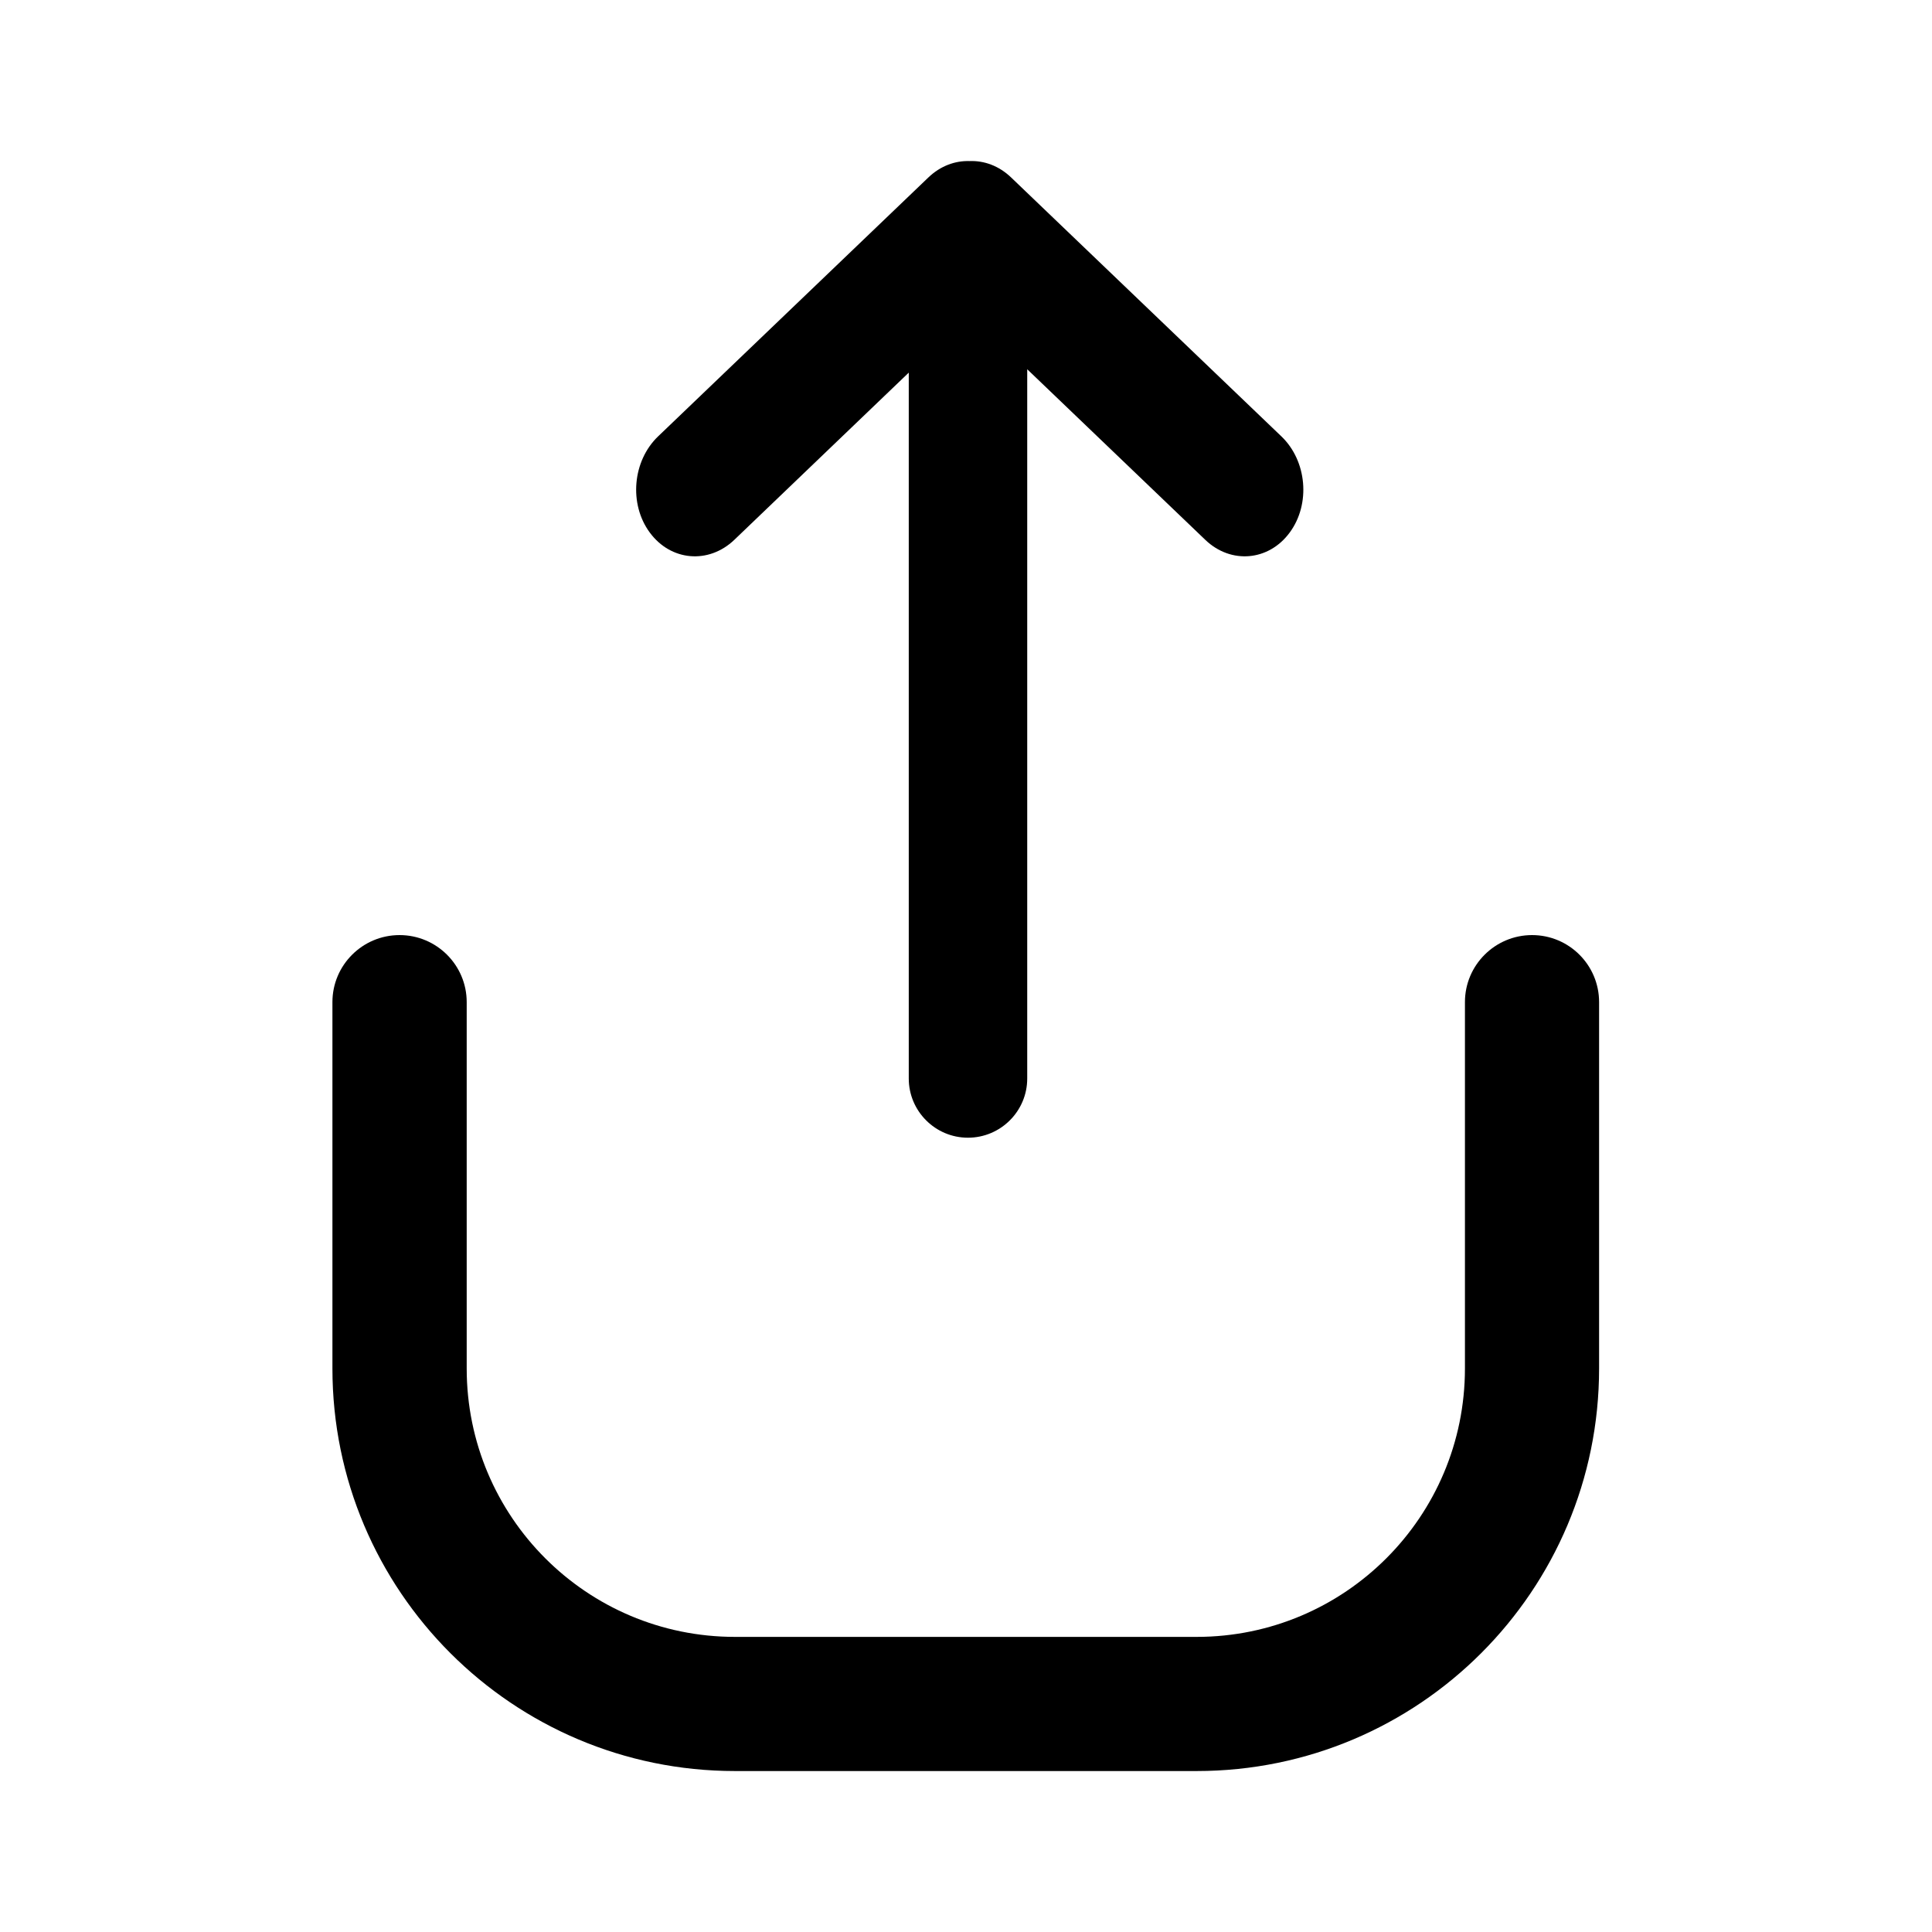
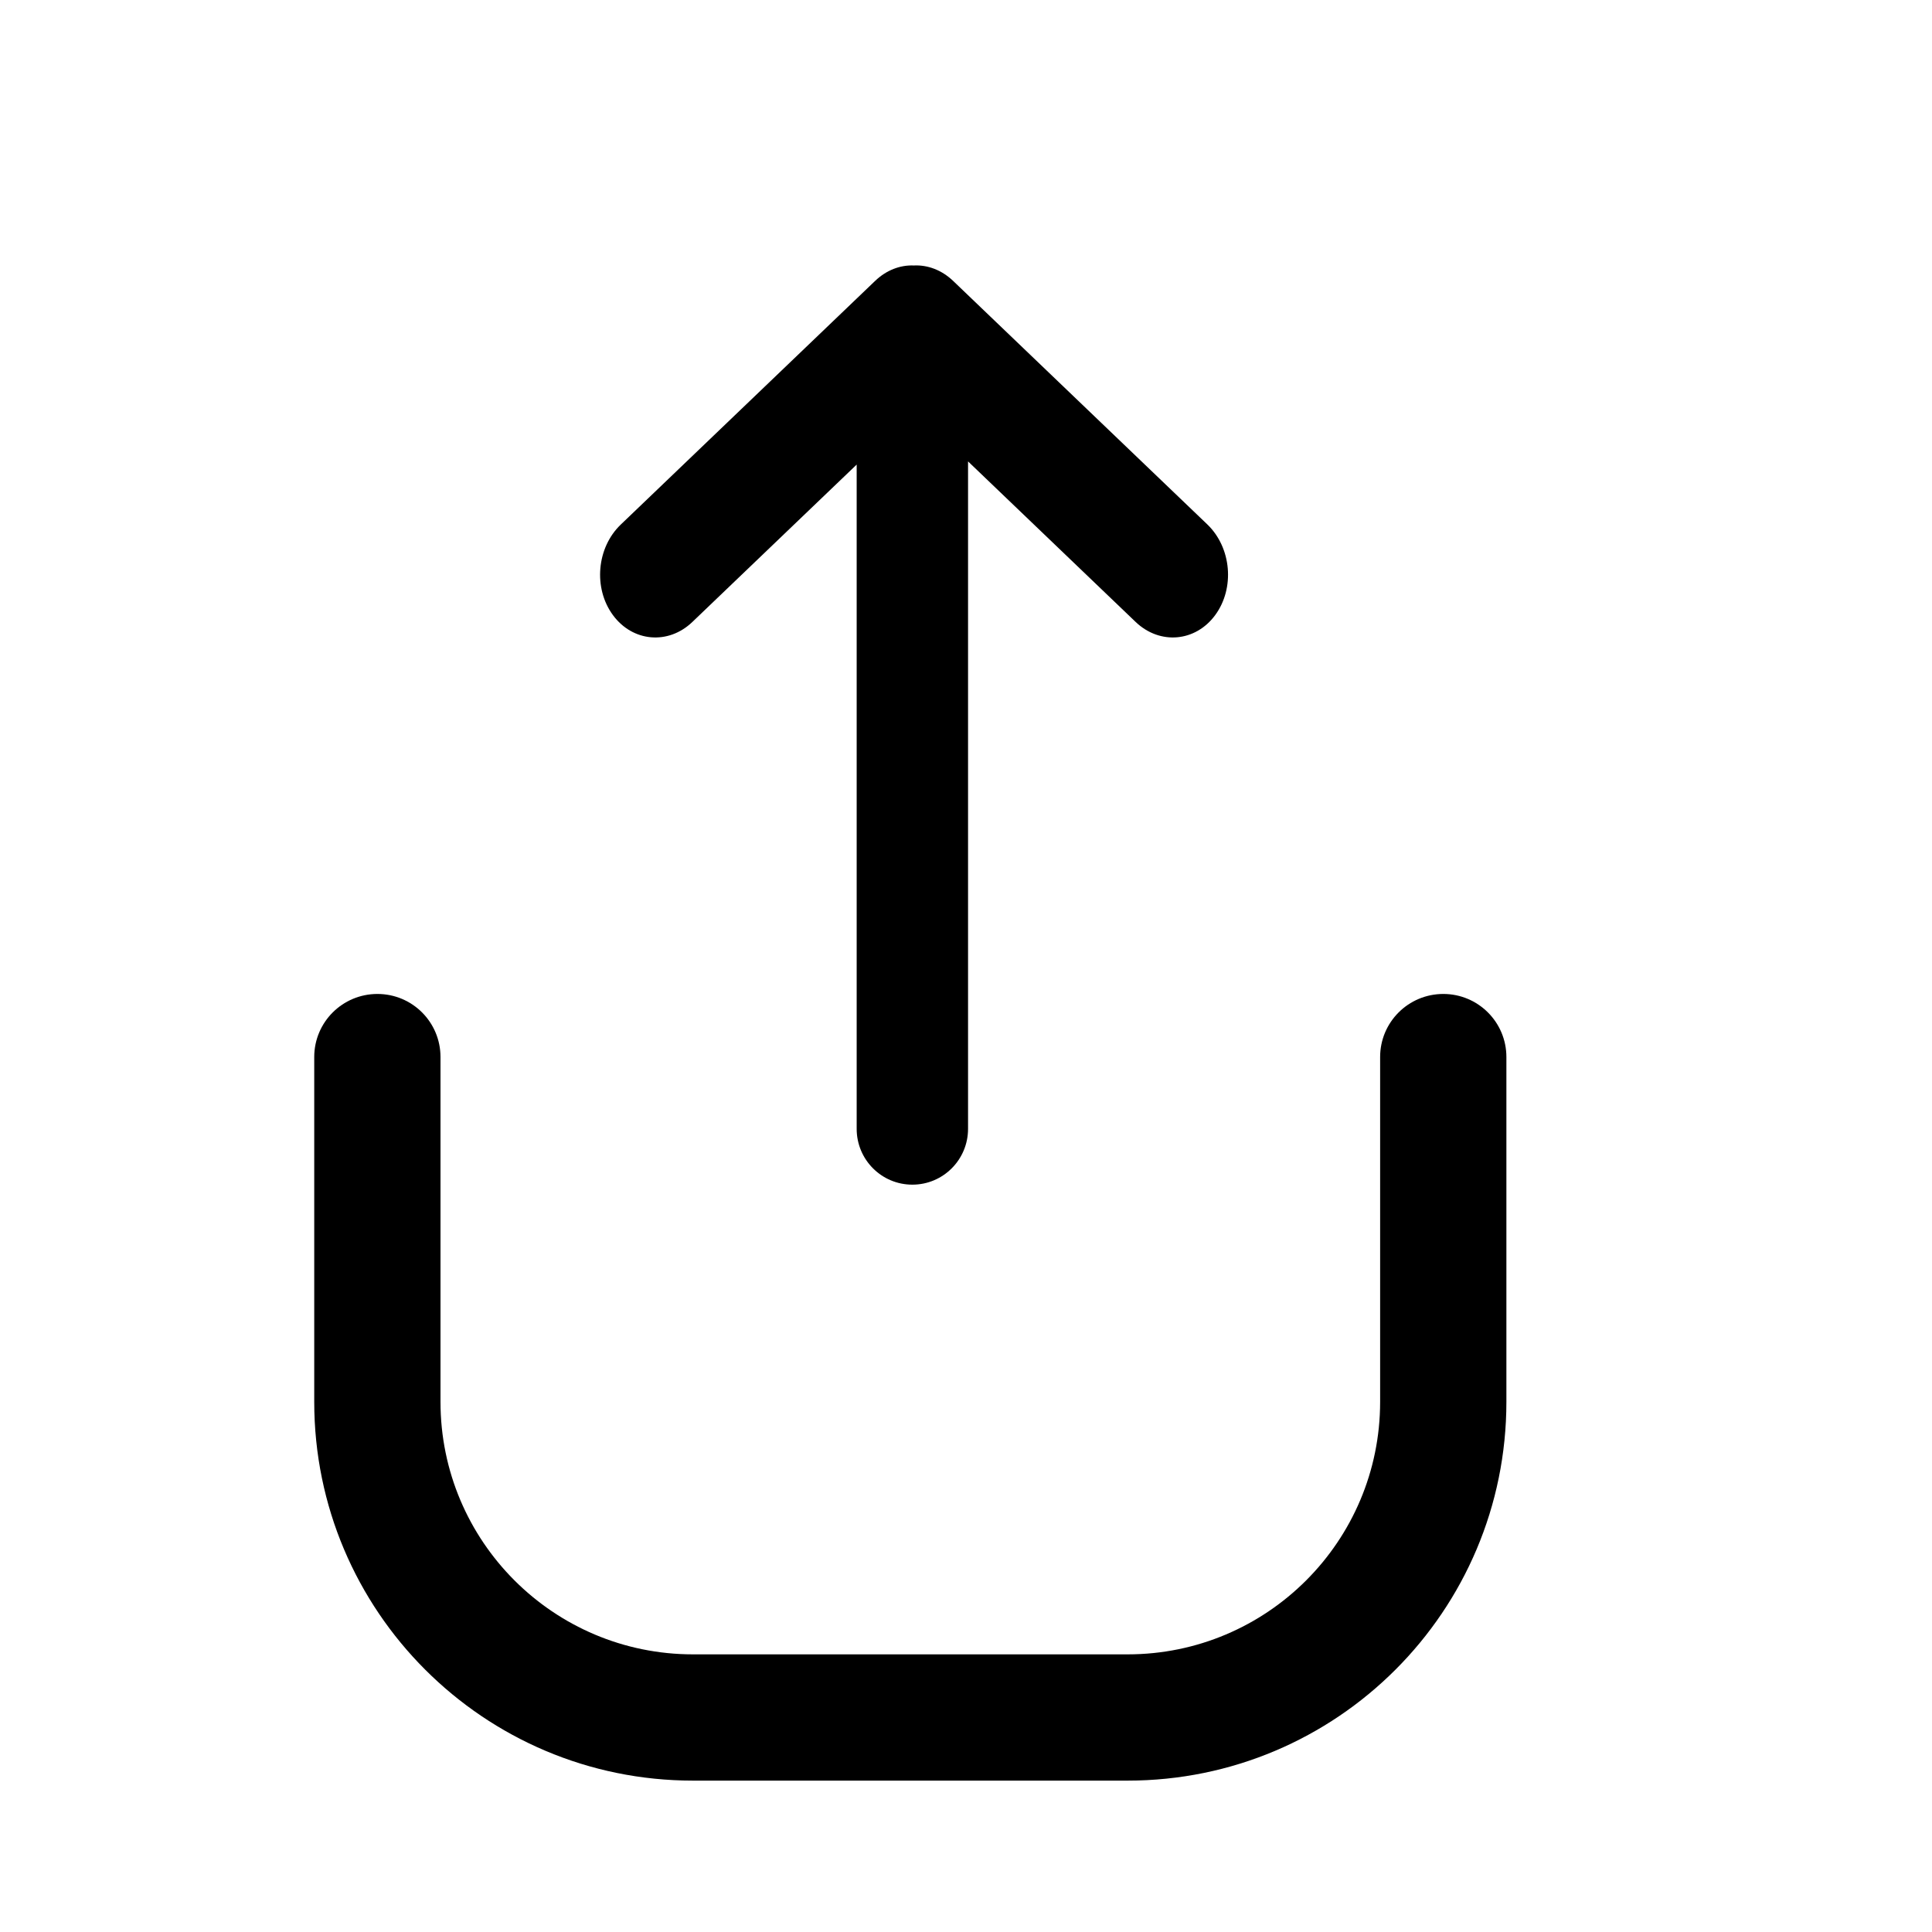
- <svg xmlns="http://www.w3.org/2000/svg" width="16" height="16" viewBox="0 0 16 16" fill="none">
-   <rect width="16" height="16" fill="none" />
-   <path d="M5.45 3.614C5.238 3.817 5.207 4.174 5.381 4.41C5.555 4.647 5.868 4.674 6.081 4.471L7.526 3.086V8.932C7.526 9.202 7.746 9.422 8.016 9.422C8.287 9.422 8.507 9.202 8.507 8.932L8.507 3.058L9.982 4.471C10.194 4.674 10.507 4.647 10.681 4.41C10.855 4.174 10.824 3.817 10.612 3.614L8.374 1.47C8.273 1.373 8.15 1.329 8.029 1.334C7.91 1.33 7.788 1.374 7.688 1.47L5.45 3.614Z" fill="black" />
-   <path d="M2.753 8.299C2.753 7.993 3.002 7.744 3.309 7.744C3.616 7.744 3.865 7.993 3.865 8.299V11.333C3.865 12.561 4.859 13.556 6.087 13.556H9.91C11.137 13.556 12.132 12.561 12.132 11.333V8.299C12.132 7.993 12.381 7.744 12.688 7.744C12.995 7.744 13.243 7.993 13.243 8.299V11.333C13.243 13.174 11.751 14.667 9.91 14.667H6.087C4.246 14.667 2.753 13.174 2.753 11.333V8.299Z" fill="black" />
+ <svg xmlns="http://www.w3.org/2000/svg" width="17" height="17" viewBox="0 0 17 17" fill="none">
+   <rect width="17" height="17" fill="none" />
+   <path d="M5.462 4.616C5.25 4.819 5.219 5.175 5.393 5.412C5.567 5.649 5.88 5.676 6.092 5.473L7.538 4.088V9.933C7.538 10.204 7.757 10.424 8.028 10.424C8.299 10.424 8.518 10.204 8.518 9.933L8.518 4.06L9.993 5.473C10.206 5.676 10.519 5.649 10.693 5.412C10.867 5.175 10.836 4.819 10.624 4.615L8.386 2.471C8.285 2.375 8.162 2.33 8.041 2.336C7.922 2.331 7.8 2.376 7.7 2.472L5.462 4.616Z" fill="black" />
+   <path d="M2.765 9.301C2.765 8.994 3.014 8.746 3.321 8.746C3.628 8.746 3.876 8.994 3.876 9.301V12.335C3.876 13.562 4.871 14.557 6.098 14.557H9.922C11.149 14.557 12.144 13.562 12.144 12.335V9.301C12.144 8.994 12.393 8.746 12.7 8.746C13.006 8.746 13.255 8.994 13.255 9.301V12.335C13.255 14.176 11.763 15.668 9.922 15.668H6.098C4.258 15.668 2.765 14.176 2.765 12.335V9.301Z" fill="black" />
</svg>
